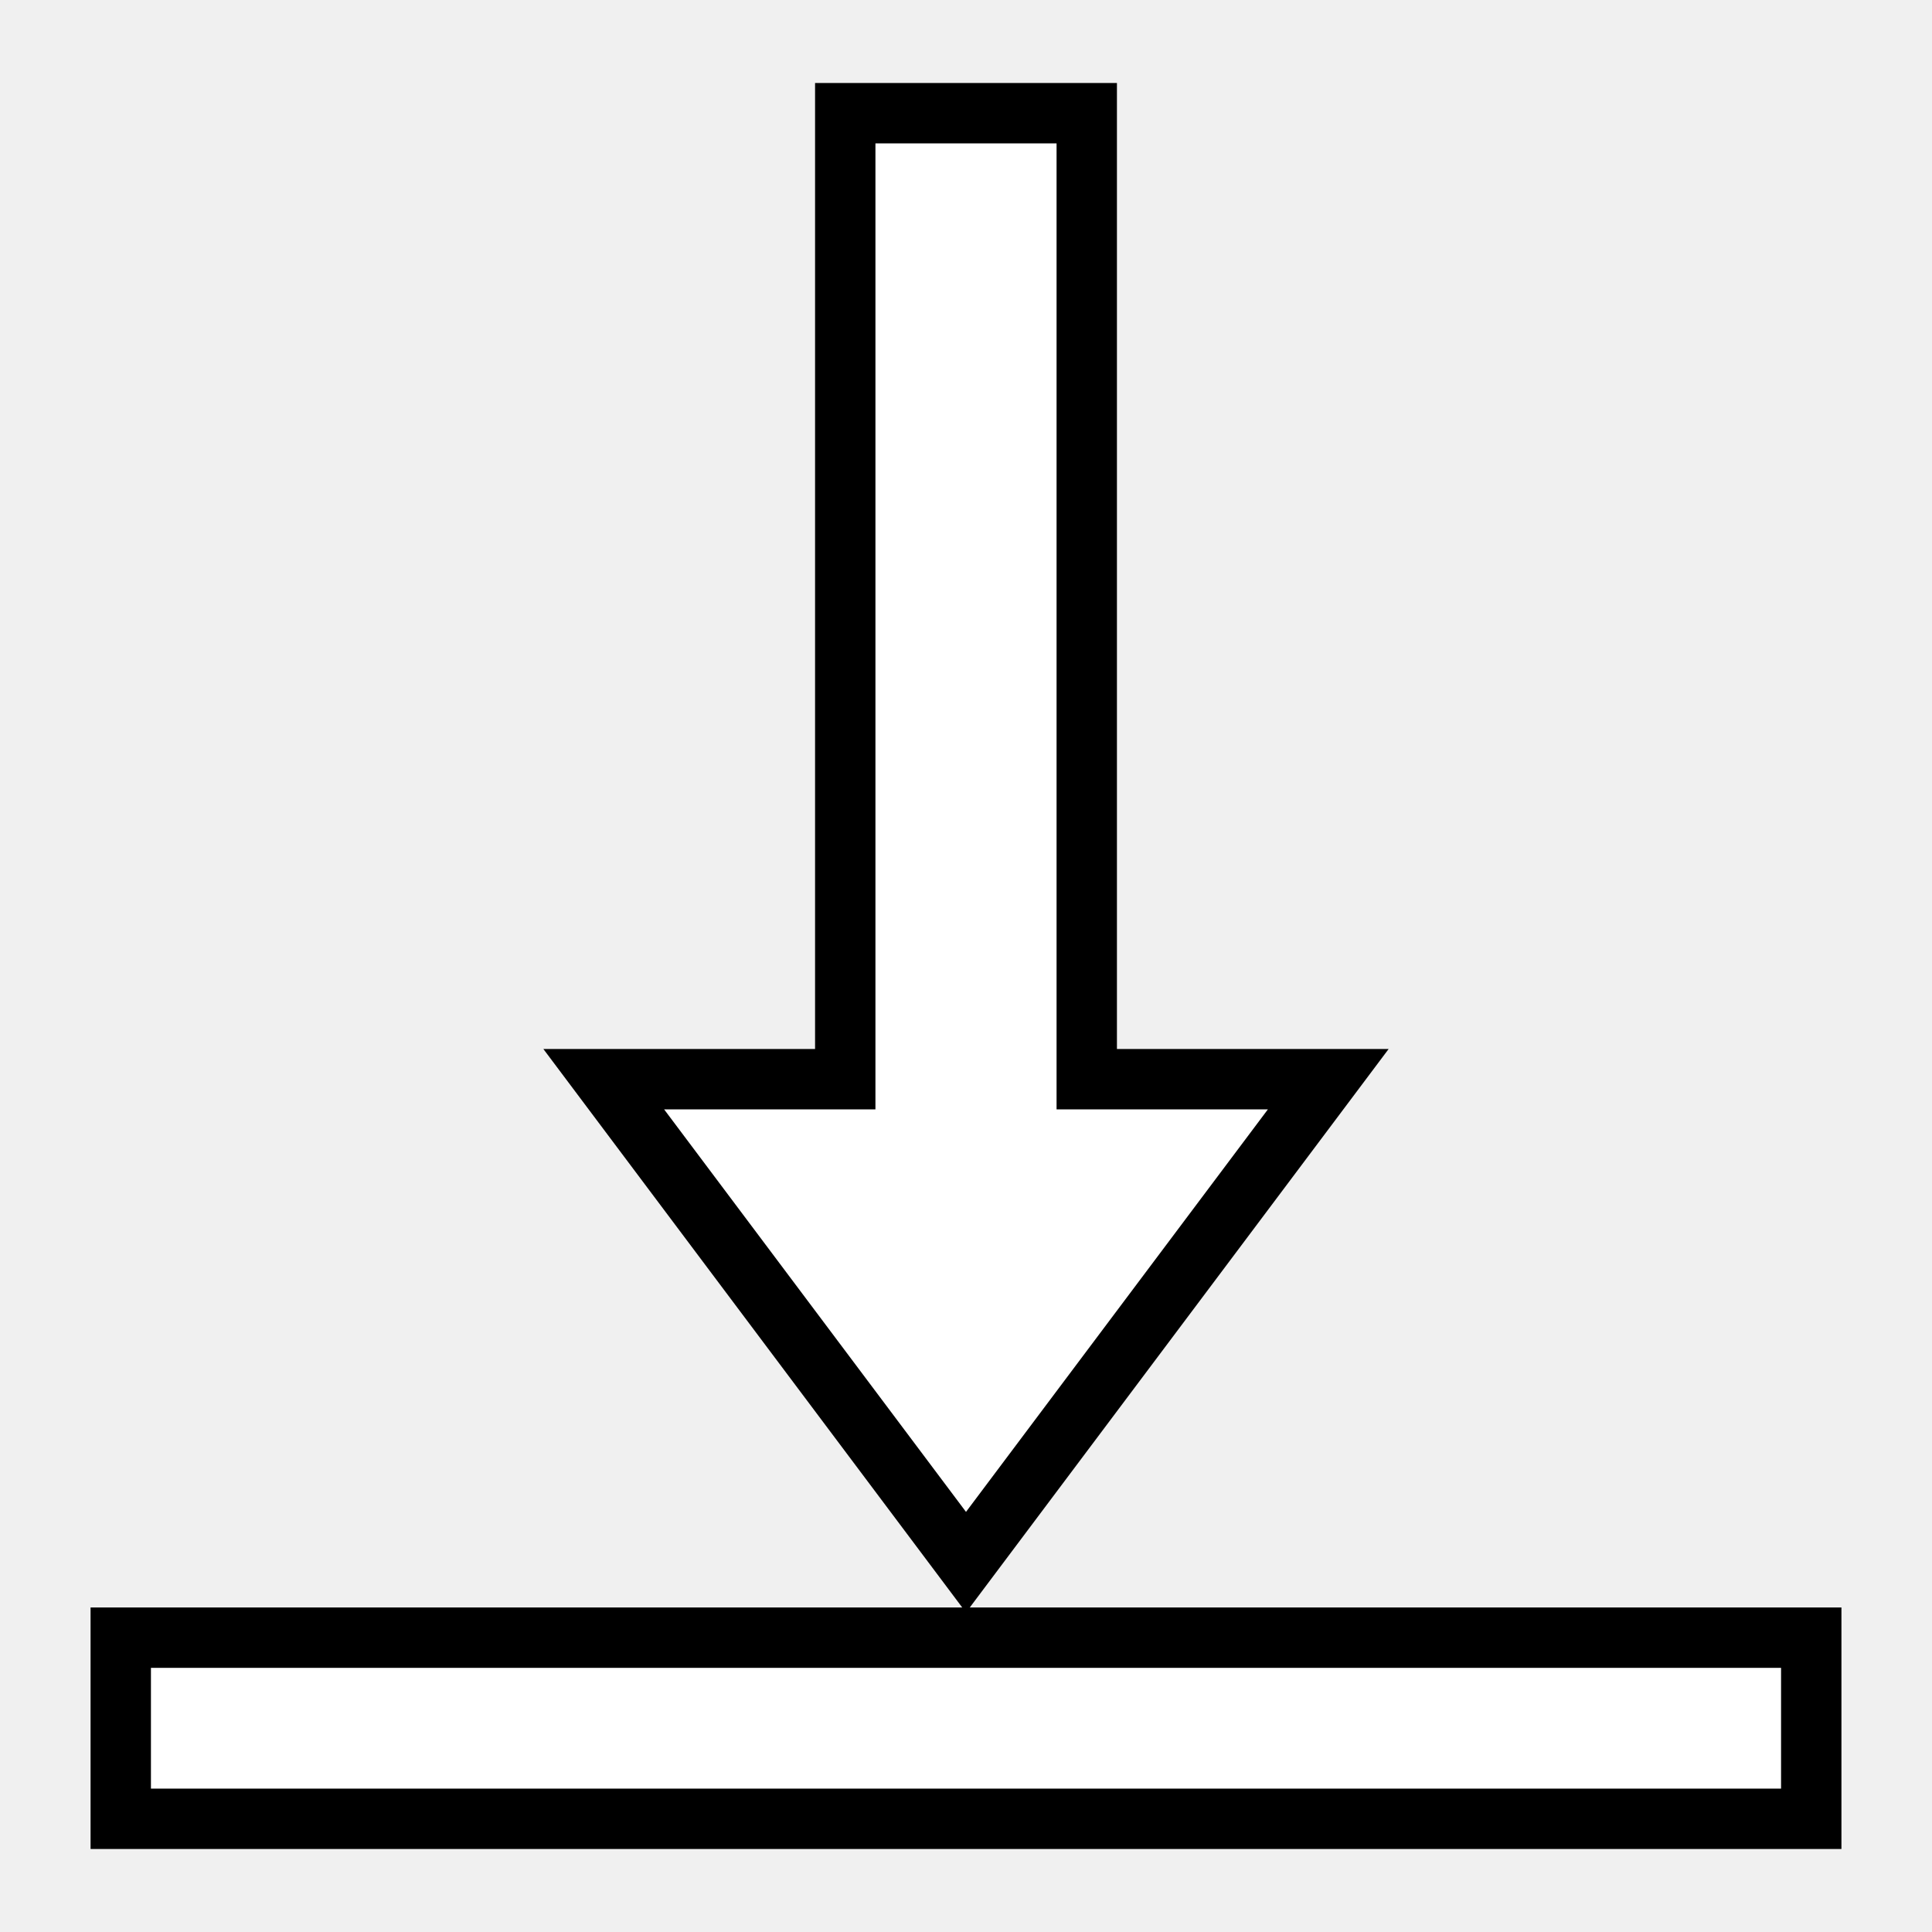
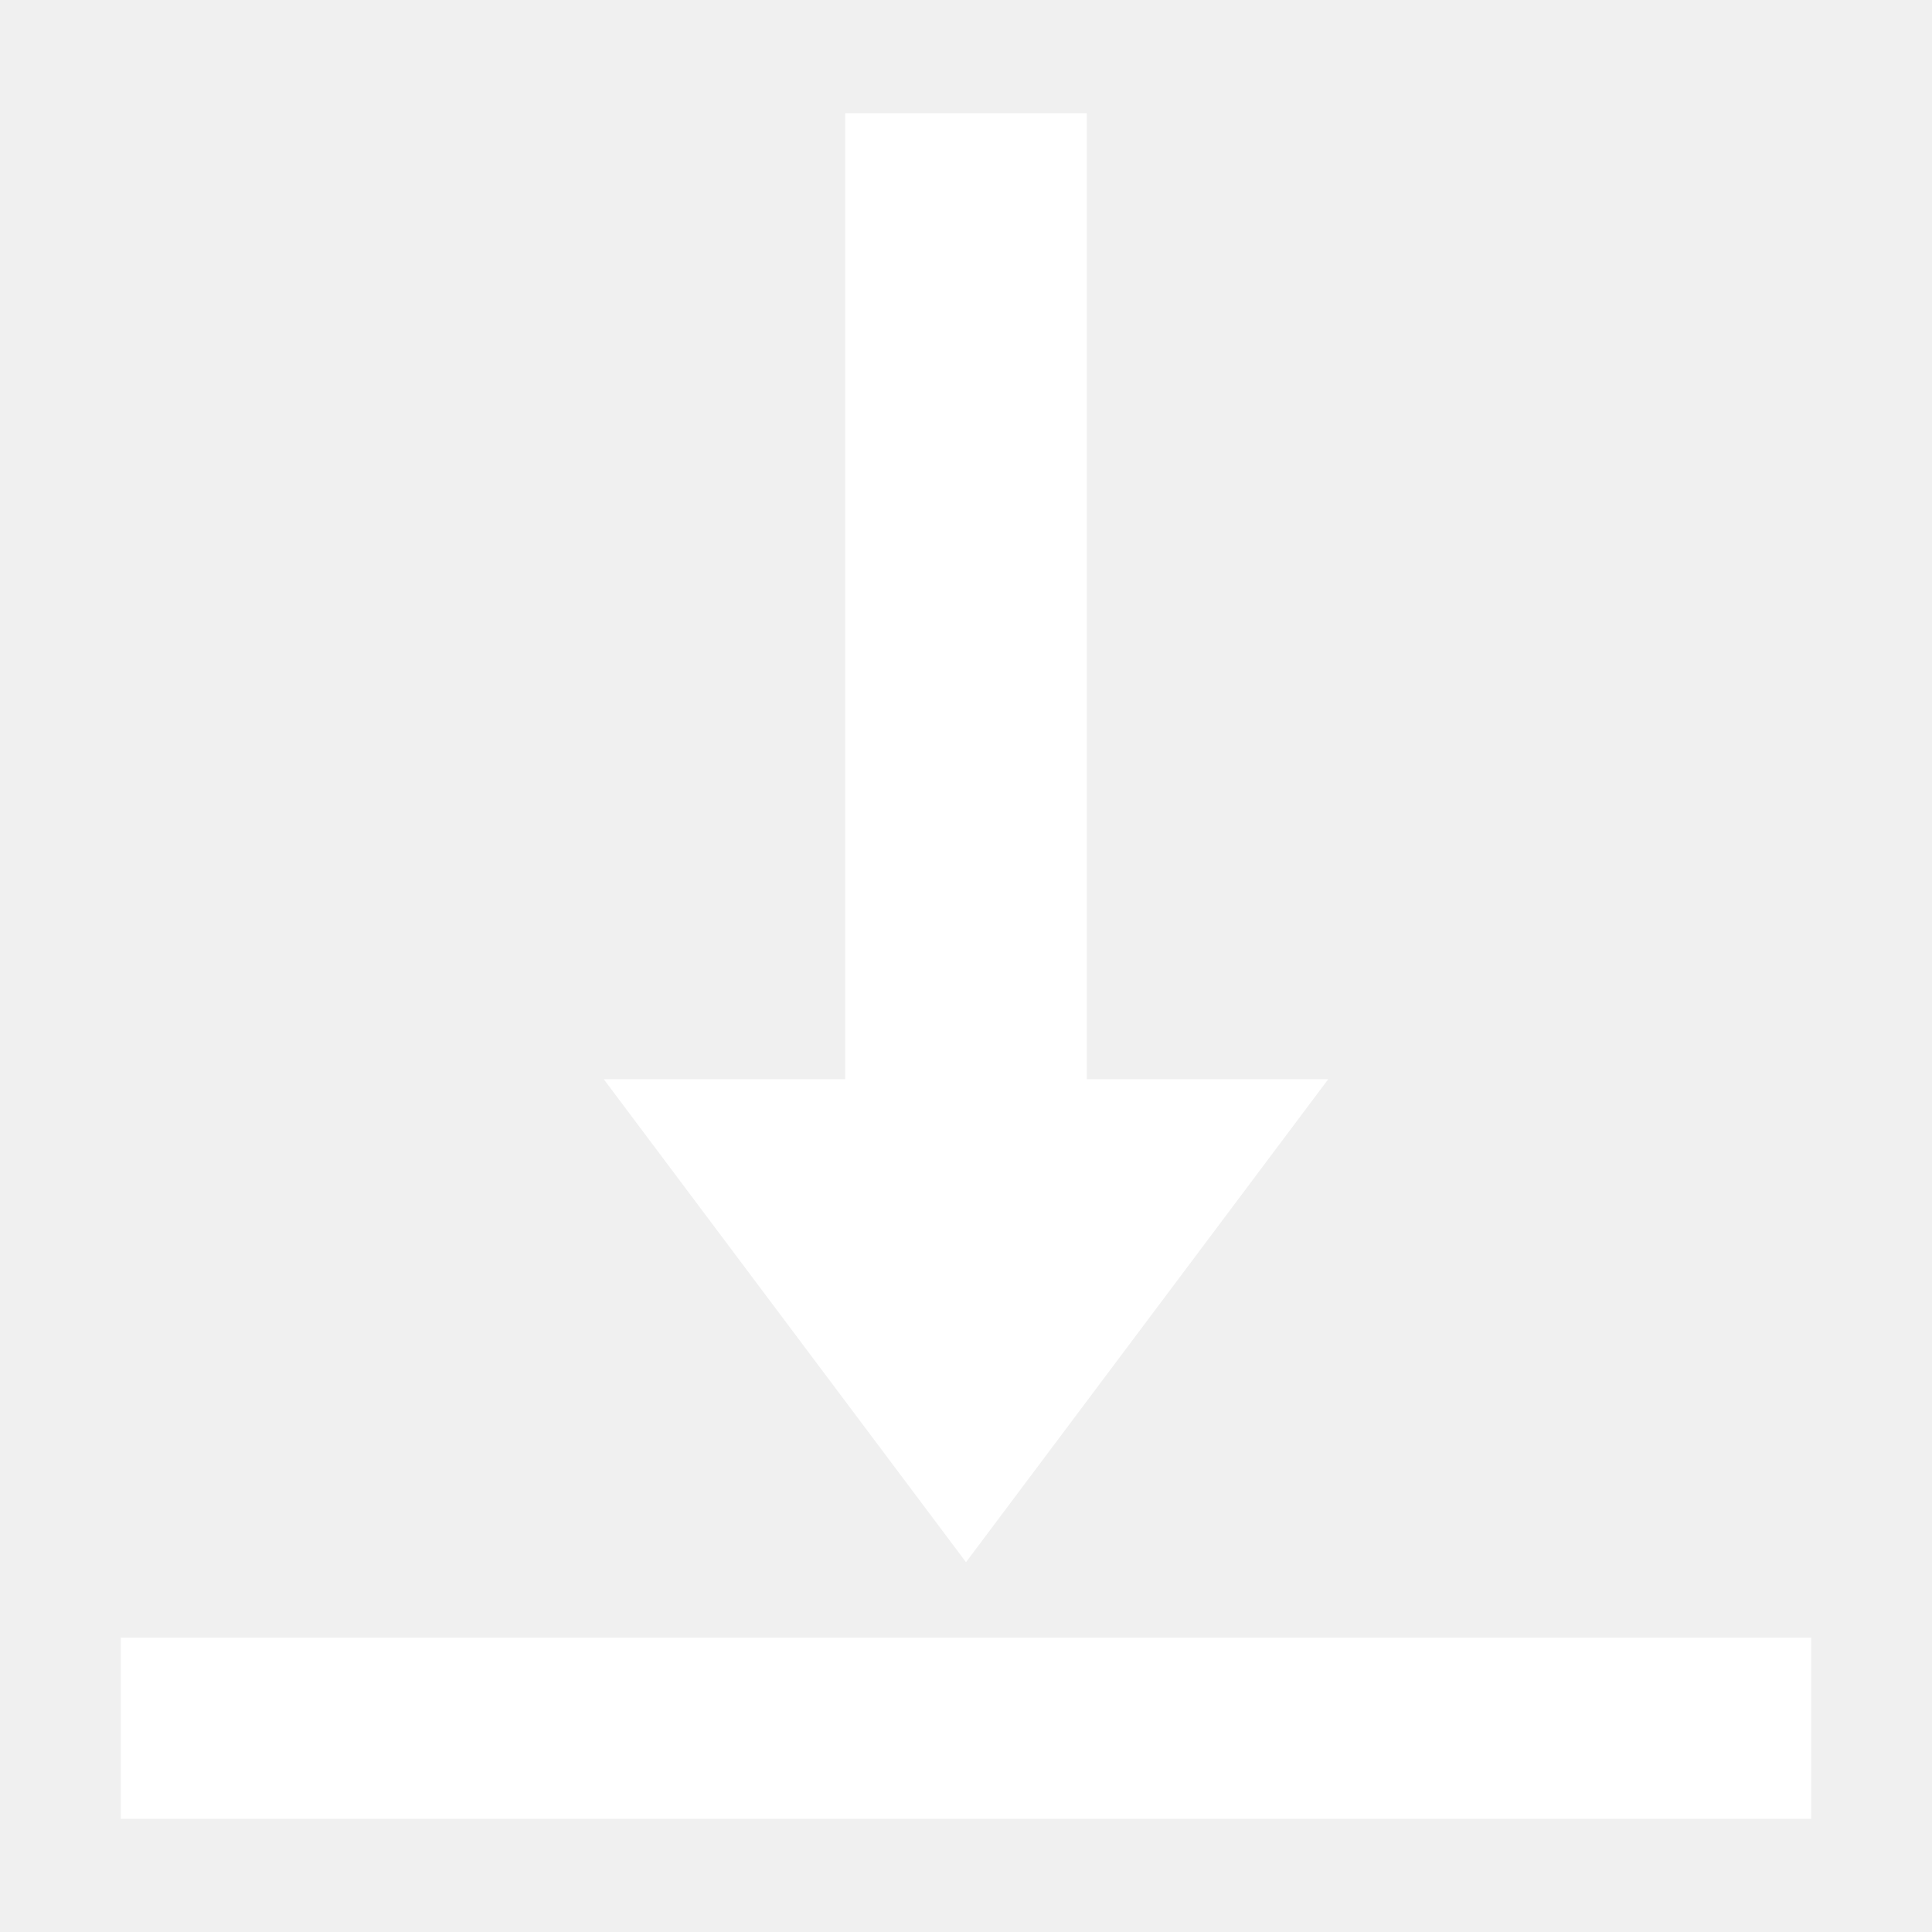
- <svg xmlns="http://www.w3.org/2000/svg" viewBox="0 0 512 512" width="512" height="512" version="1.1" id="svg6">
-   <defs id="defs10" />
-   <g class="" transform="translate(0,0)" style="touch-action:none;fill:#ffffff;fill-opacity:1;stroke:#000000;stroke-opacity:1;stroke-width:16;stroke-miterlimit:4;stroke-dasharray:none" id="g4">
-     <path d="M224 30v256h-64l96 128 96-128h-64V30h-64zM32 434v48h448v-48H32z" fill="#ffffff" fill-opacity="1" id="path2" style="fill:#ffffff;fill-opacity:1;stroke:#000000;stroke-opacity:1;stroke-width:16;stroke-miterlimit:4;stroke-dasharray:none" />
+ <svg xmlns="http://www.w3.org/2000/svg" viewBox="0 0 512 512" width="512" height="512">
+   <g class="" transform="translate(0,0)" style="touch-action: none;">
+     <path d="M224 30v256h-64l96 128 96-128h-64V30h-64zM32 434v48h448v-48H32z" fill="#ffffff" fill-opacity="1" />
  </g>
</svg>
